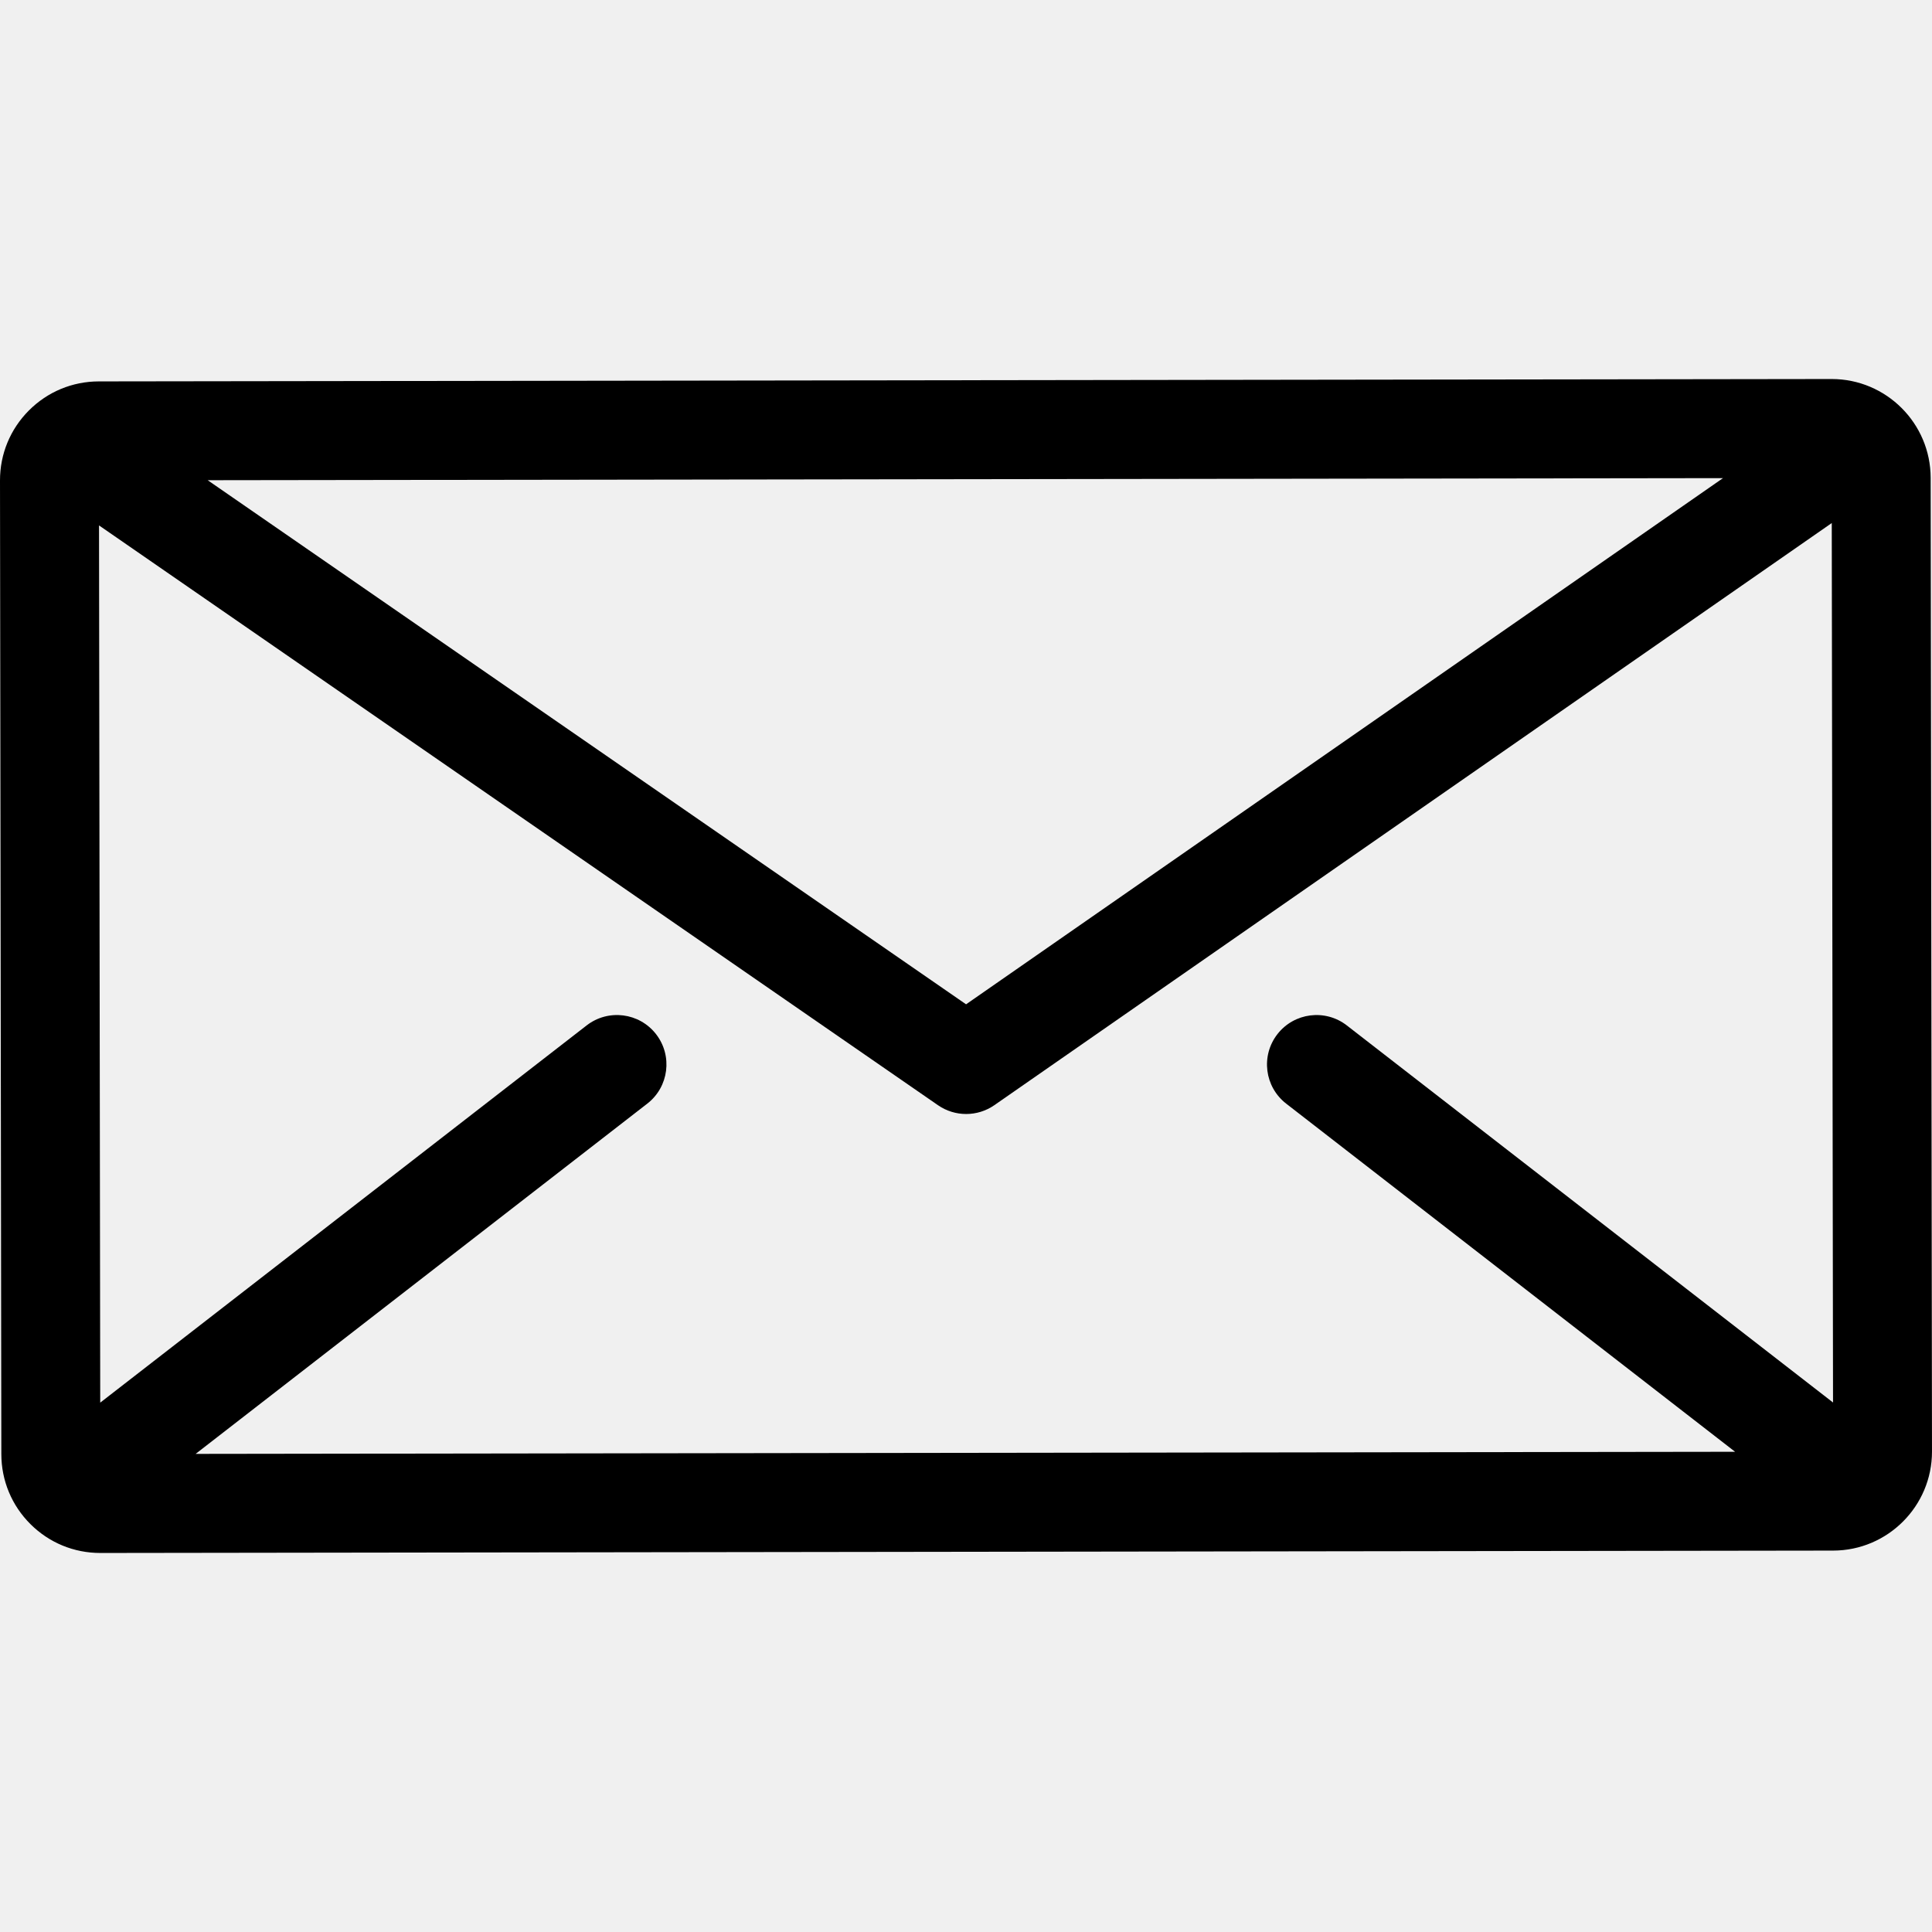
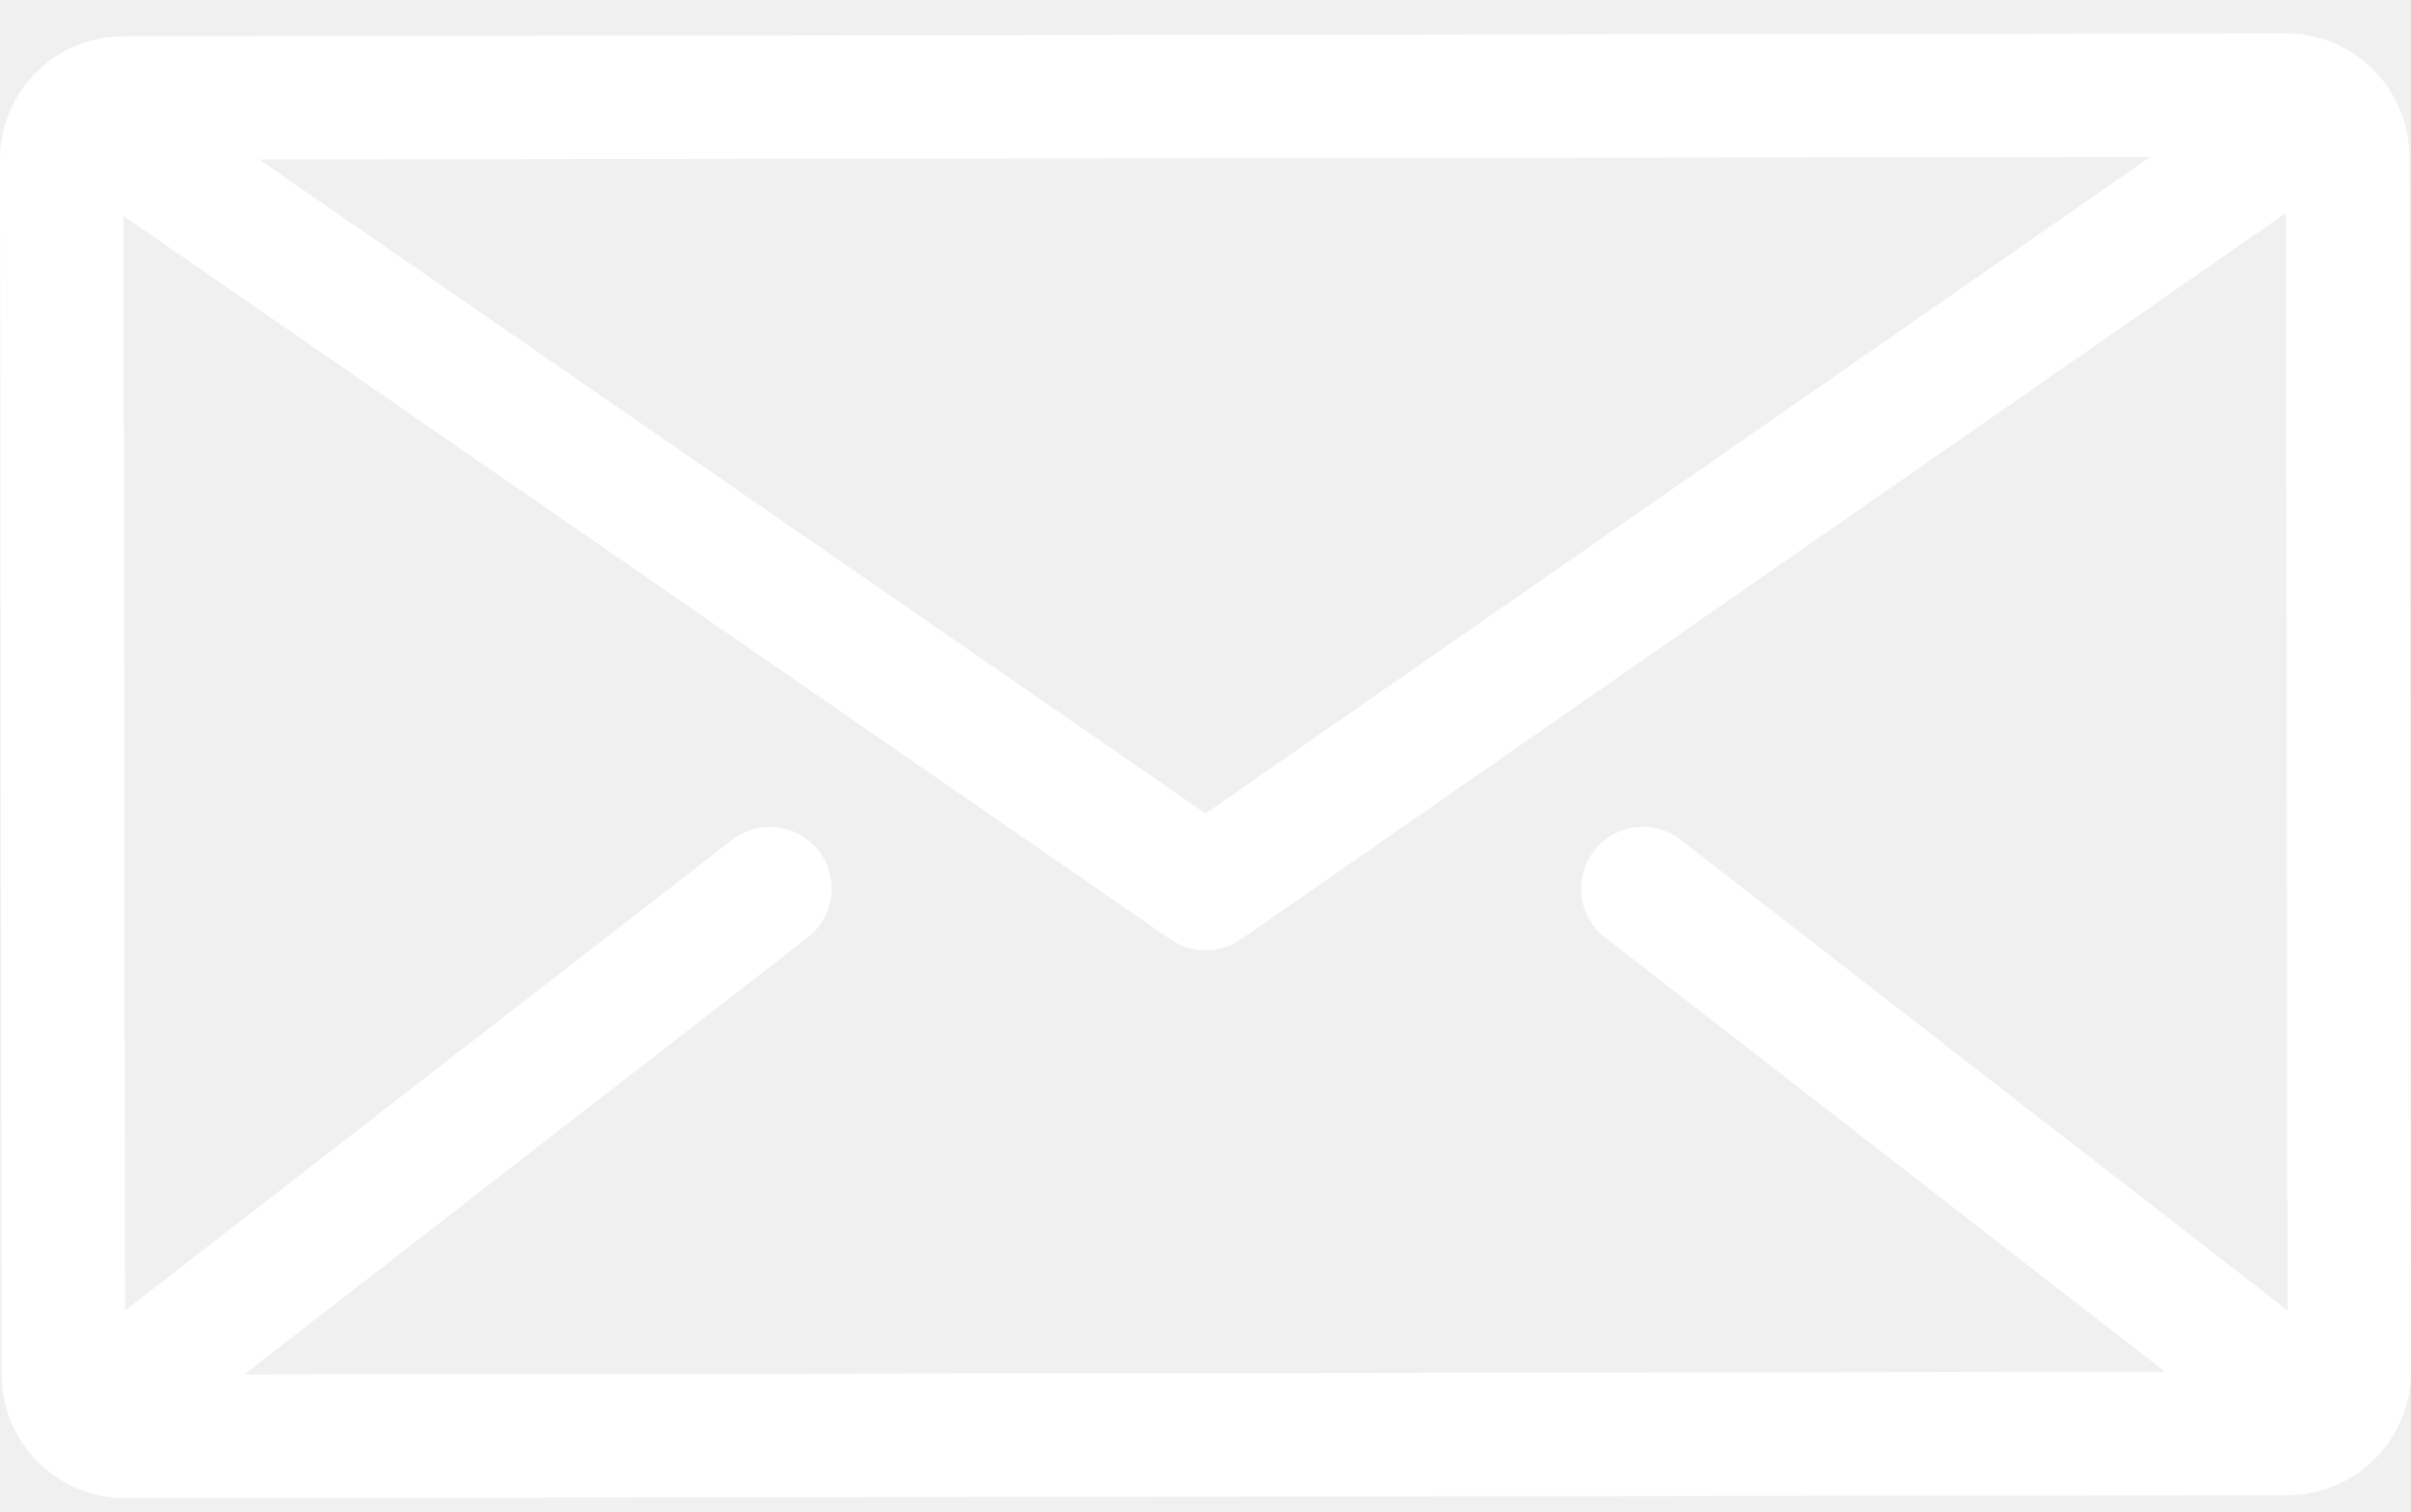
- <svg xmlns="http://www.w3.org/2000/svg" version="1.1" id="Layer_1" x="0px" y="0px" viewBox="0 0 512.001 512.001" style="enable-background:new 0 0 512.001 512.001;" xml:space="preserve">
-   <g>
-     <g>
-       <path d="M511.646,126.634c-0.021-14.449-11.782-26.189-26.227-26.189c-0.012,0-0.024,0-0.034,0L26.19,101.076    c-7.005,0.009-13.588,2.746-18.535,7.706C2.709,113.743-0.009,120.334,0,127.337l0.355,258.029    c0.009,7.005,2.746,13.588,7.706,18.535c4.951,4.938,11.526,7.655,18.519,7.655c0.012,0,0.025,0,0.035,0l459.194-0.631    c14.458-0.02,26.207-11.799,26.19-26.261L511.646,126.634z M456.611,126.71L256.02,266.154L55.04,127.262L456.611,126.71z     M340.846,292.471l118.971,92.265l-407.972,0.56l119.696-92.825c5.722-4.439,6.764-12.675,2.326-18.399    c-4.439-5.722-12.675-6.764-18.399-2.326L26.561,371.715l-0.32-232.475l222.344,153.657c2.244,1.551,4.849,2.325,7.455,2.325    c2.617,0,5.236-0.783,7.485-2.346l221.912-154.264l0.336,233.066l-128.856-99.931c-5.719-4.437-13.959-3.396-18.397,2.326    C334.081,279.795,335.122,288.033,340.846,292.471z" />
+ <svg xmlns="http://www.w3.org/2000/svg" version="1.1" id="Layer_1" x="0px" y="0px" viewBox="0 0 512.001 321.001" xml:space="preserve" width="512.001" height="321.001">
+   <defs id="defs6036" />
+   <g id="g6001" style="fill:#ffffff" transform="translate(0,-93.37211)">
+     <g id="g5999" style="fill:#ffffff">
+       <path d="m 511.646,126.634 c -0.021,-14.449 -11.782,-26.189 -26.227,-26.189 -0.012,0 -0.024,0 -0.034,0 L 26.19,101.076 c -7.005,0.009 -13.588,2.746 -18.535,7.706 -4.946,4.961 -7.664,11.552 -7.655,18.555 l 0.355,258.029 c 0.009,7.005 2.746,13.588 7.706,18.535 4.951,4.938 11.526,7.655 18.519,7.655 0.012,0 0.025,0 0.035,0 l 459.194,-0.631 c 14.458,-0.02 26.207,-11.799 26.19,-26.261 z M 456.611,126.71 256.02,266.154 55.04,127.262 Z m -115.765,165.761 118.971,92.265 -407.972,0.56 119.696,-92.825 c 5.722,-4.439 6.764,-12.675 2.326,-18.399 -4.439,-5.722 -12.675,-6.764 -18.399,-2.326 L 26.561,371.715 26.241,139.24 248.585,292.897 c 2.244,1.551 4.849,2.325 7.455,2.325 2.617,0 5.236,-0.783 7.485,-2.346 l 221.912,-154.264 0.336,233.066 -128.856,-99.931 c -5.719,-4.437 -13.959,-3.396 -18.397,2.326 -4.439,5.722 -3.398,13.96 2.326,18.398 z" id="path5997" style="fill:#ffffff" />
    </g>
  </g>
-   <g>
- </g>
-   <g>
- </g>
-   <g>
- </g>
-   <g>
- </g>
-   <g>
- </g>
-   <g>
- </g>
-   <g>
- </g>
-   <g>
- </g>
-   <g>
- </g>
-   <g>
- </g>
-   <g>
- </g>
-   <g>
- </g>
-   <g>
- </g>
-   <g>
- </g>
-   <g>
- </g>
+   <g id="g6003" transform="translate(0,-190.9997)" />
+   <g id="g6005" transform="translate(0,-190.9997)" />
+   <g id="g6007" transform="translate(0,-190.9997)" />
+   <g id="g6009" transform="translate(0,-190.9997)" />
+   <g id="g6011" transform="translate(0,-190.9997)" />
+   <g id="g6013" transform="translate(0,-190.9997)" />
+   <g id="g6015" transform="translate(0,-190.9997)" />
+   <g id="g6017" transform="translate(0,-190.9997)" />
+   <g id="g6019" transform="translate(0,-190.9997)" />
+   <g id="g6021" transform="translate(0,-190.9997)" />
+   <g id="g6023" transform="translate(0,-190.9997)" />
+   <g id="g6025" transform="translate(0,-190.9997)" />
+   <g id="g6027" transform="translate(0,-190.9997)" />
+   <g id="g6029" transform="translate(0,-190.9997)" />
+   <g id="g6031" transform="translate(0,-190.9997)" />
</svg>
